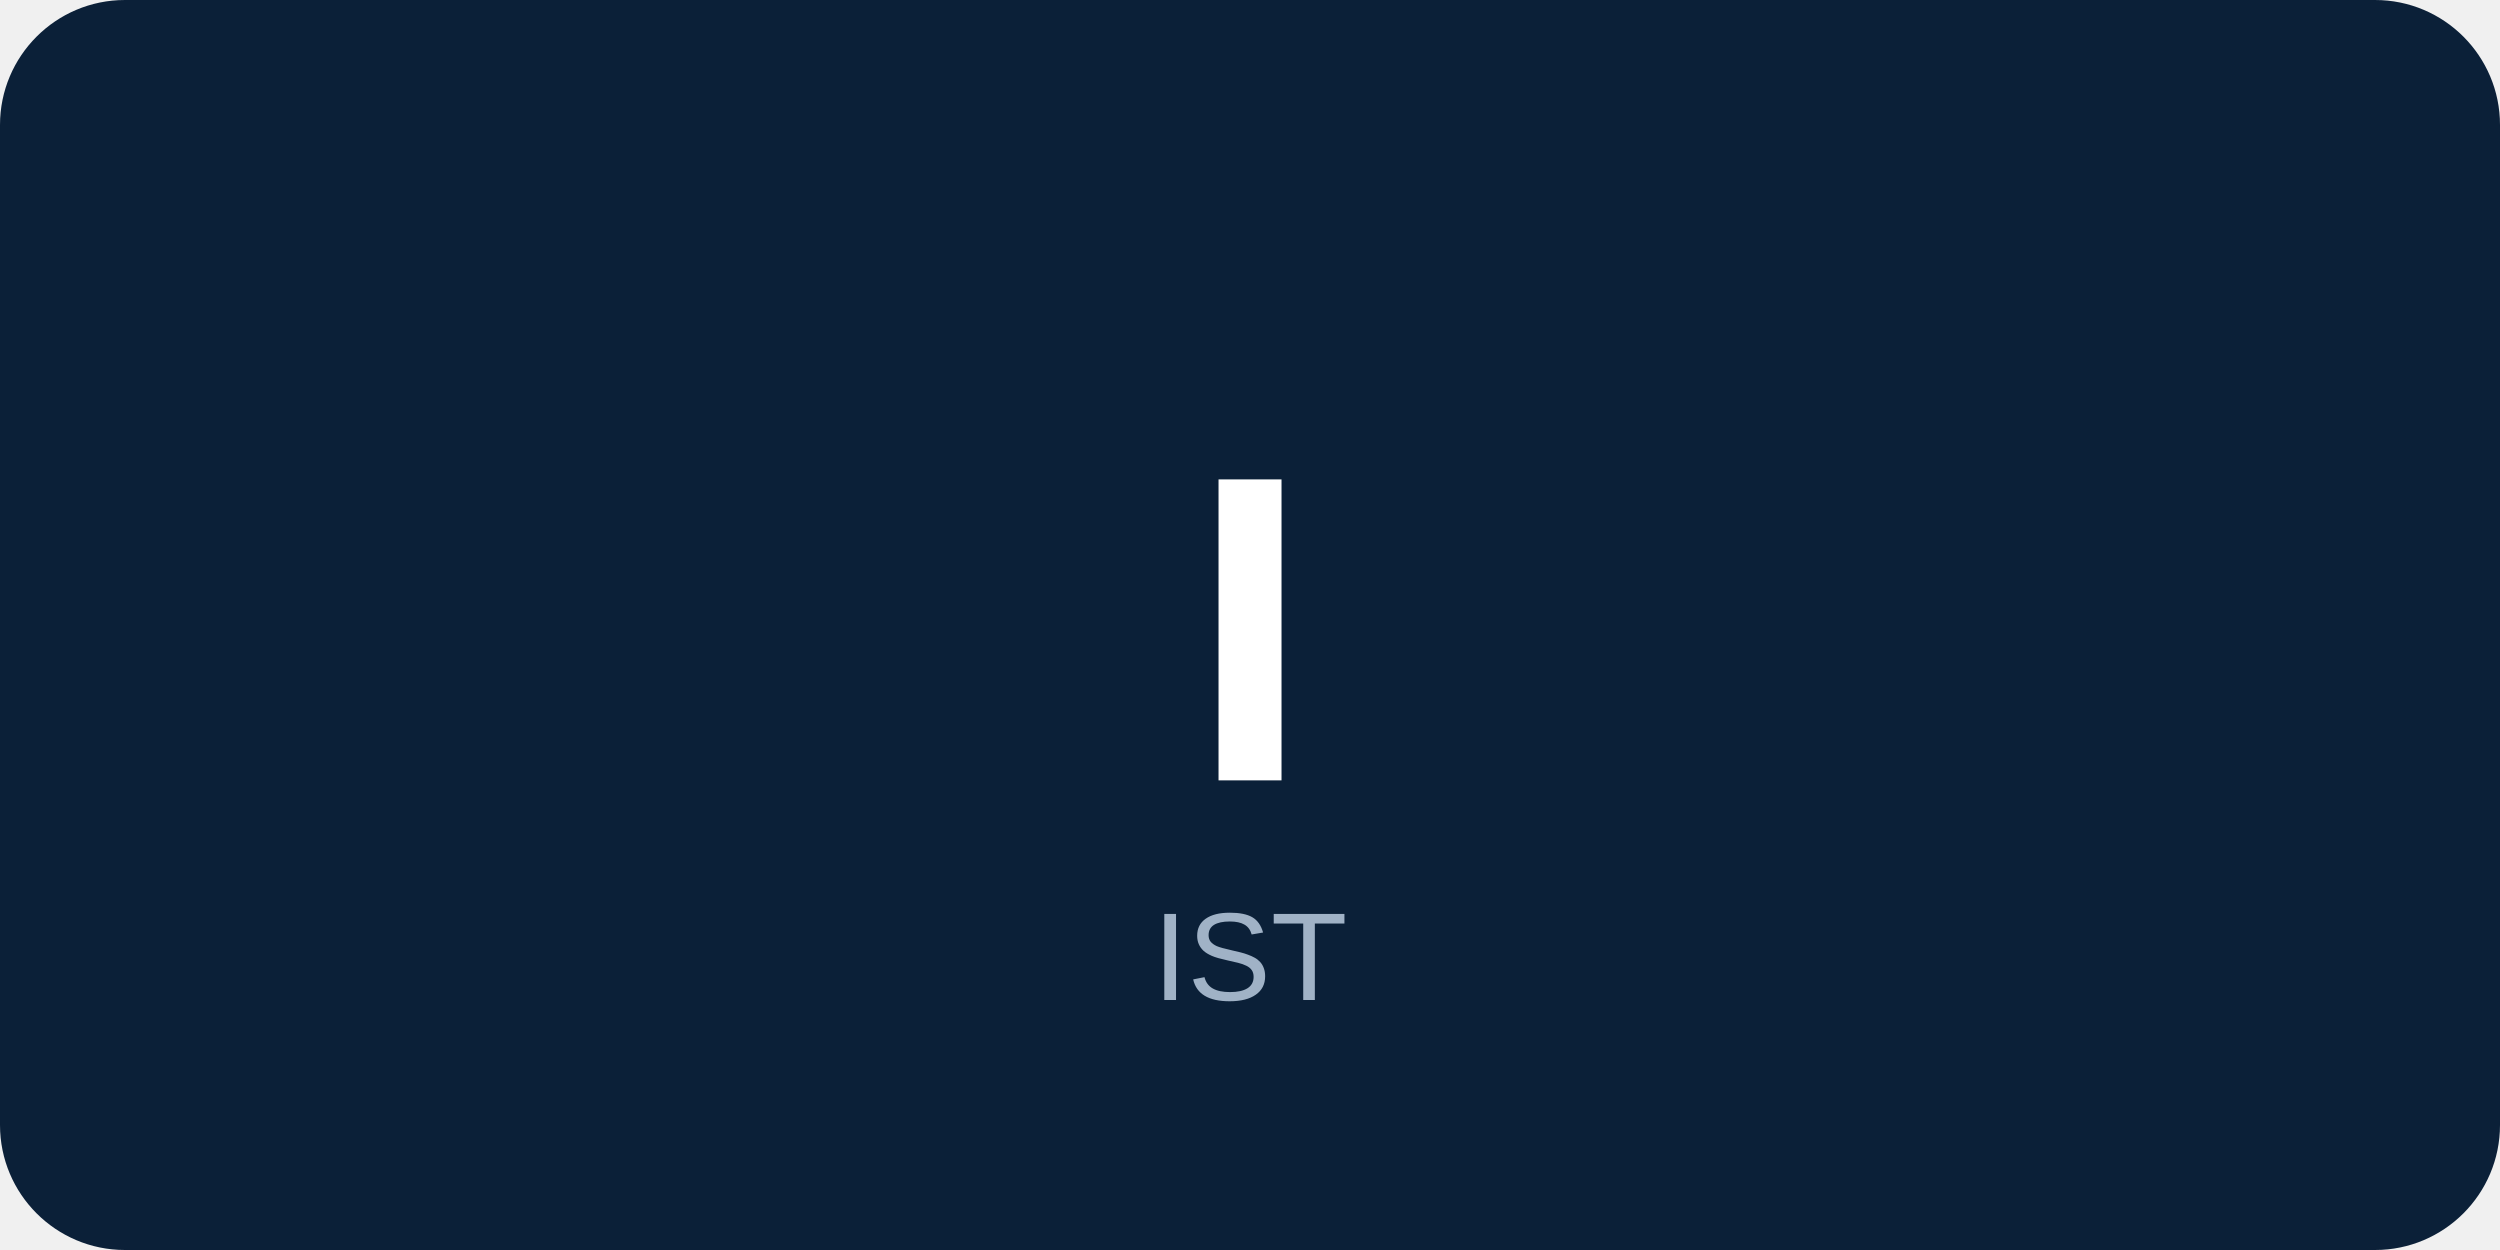
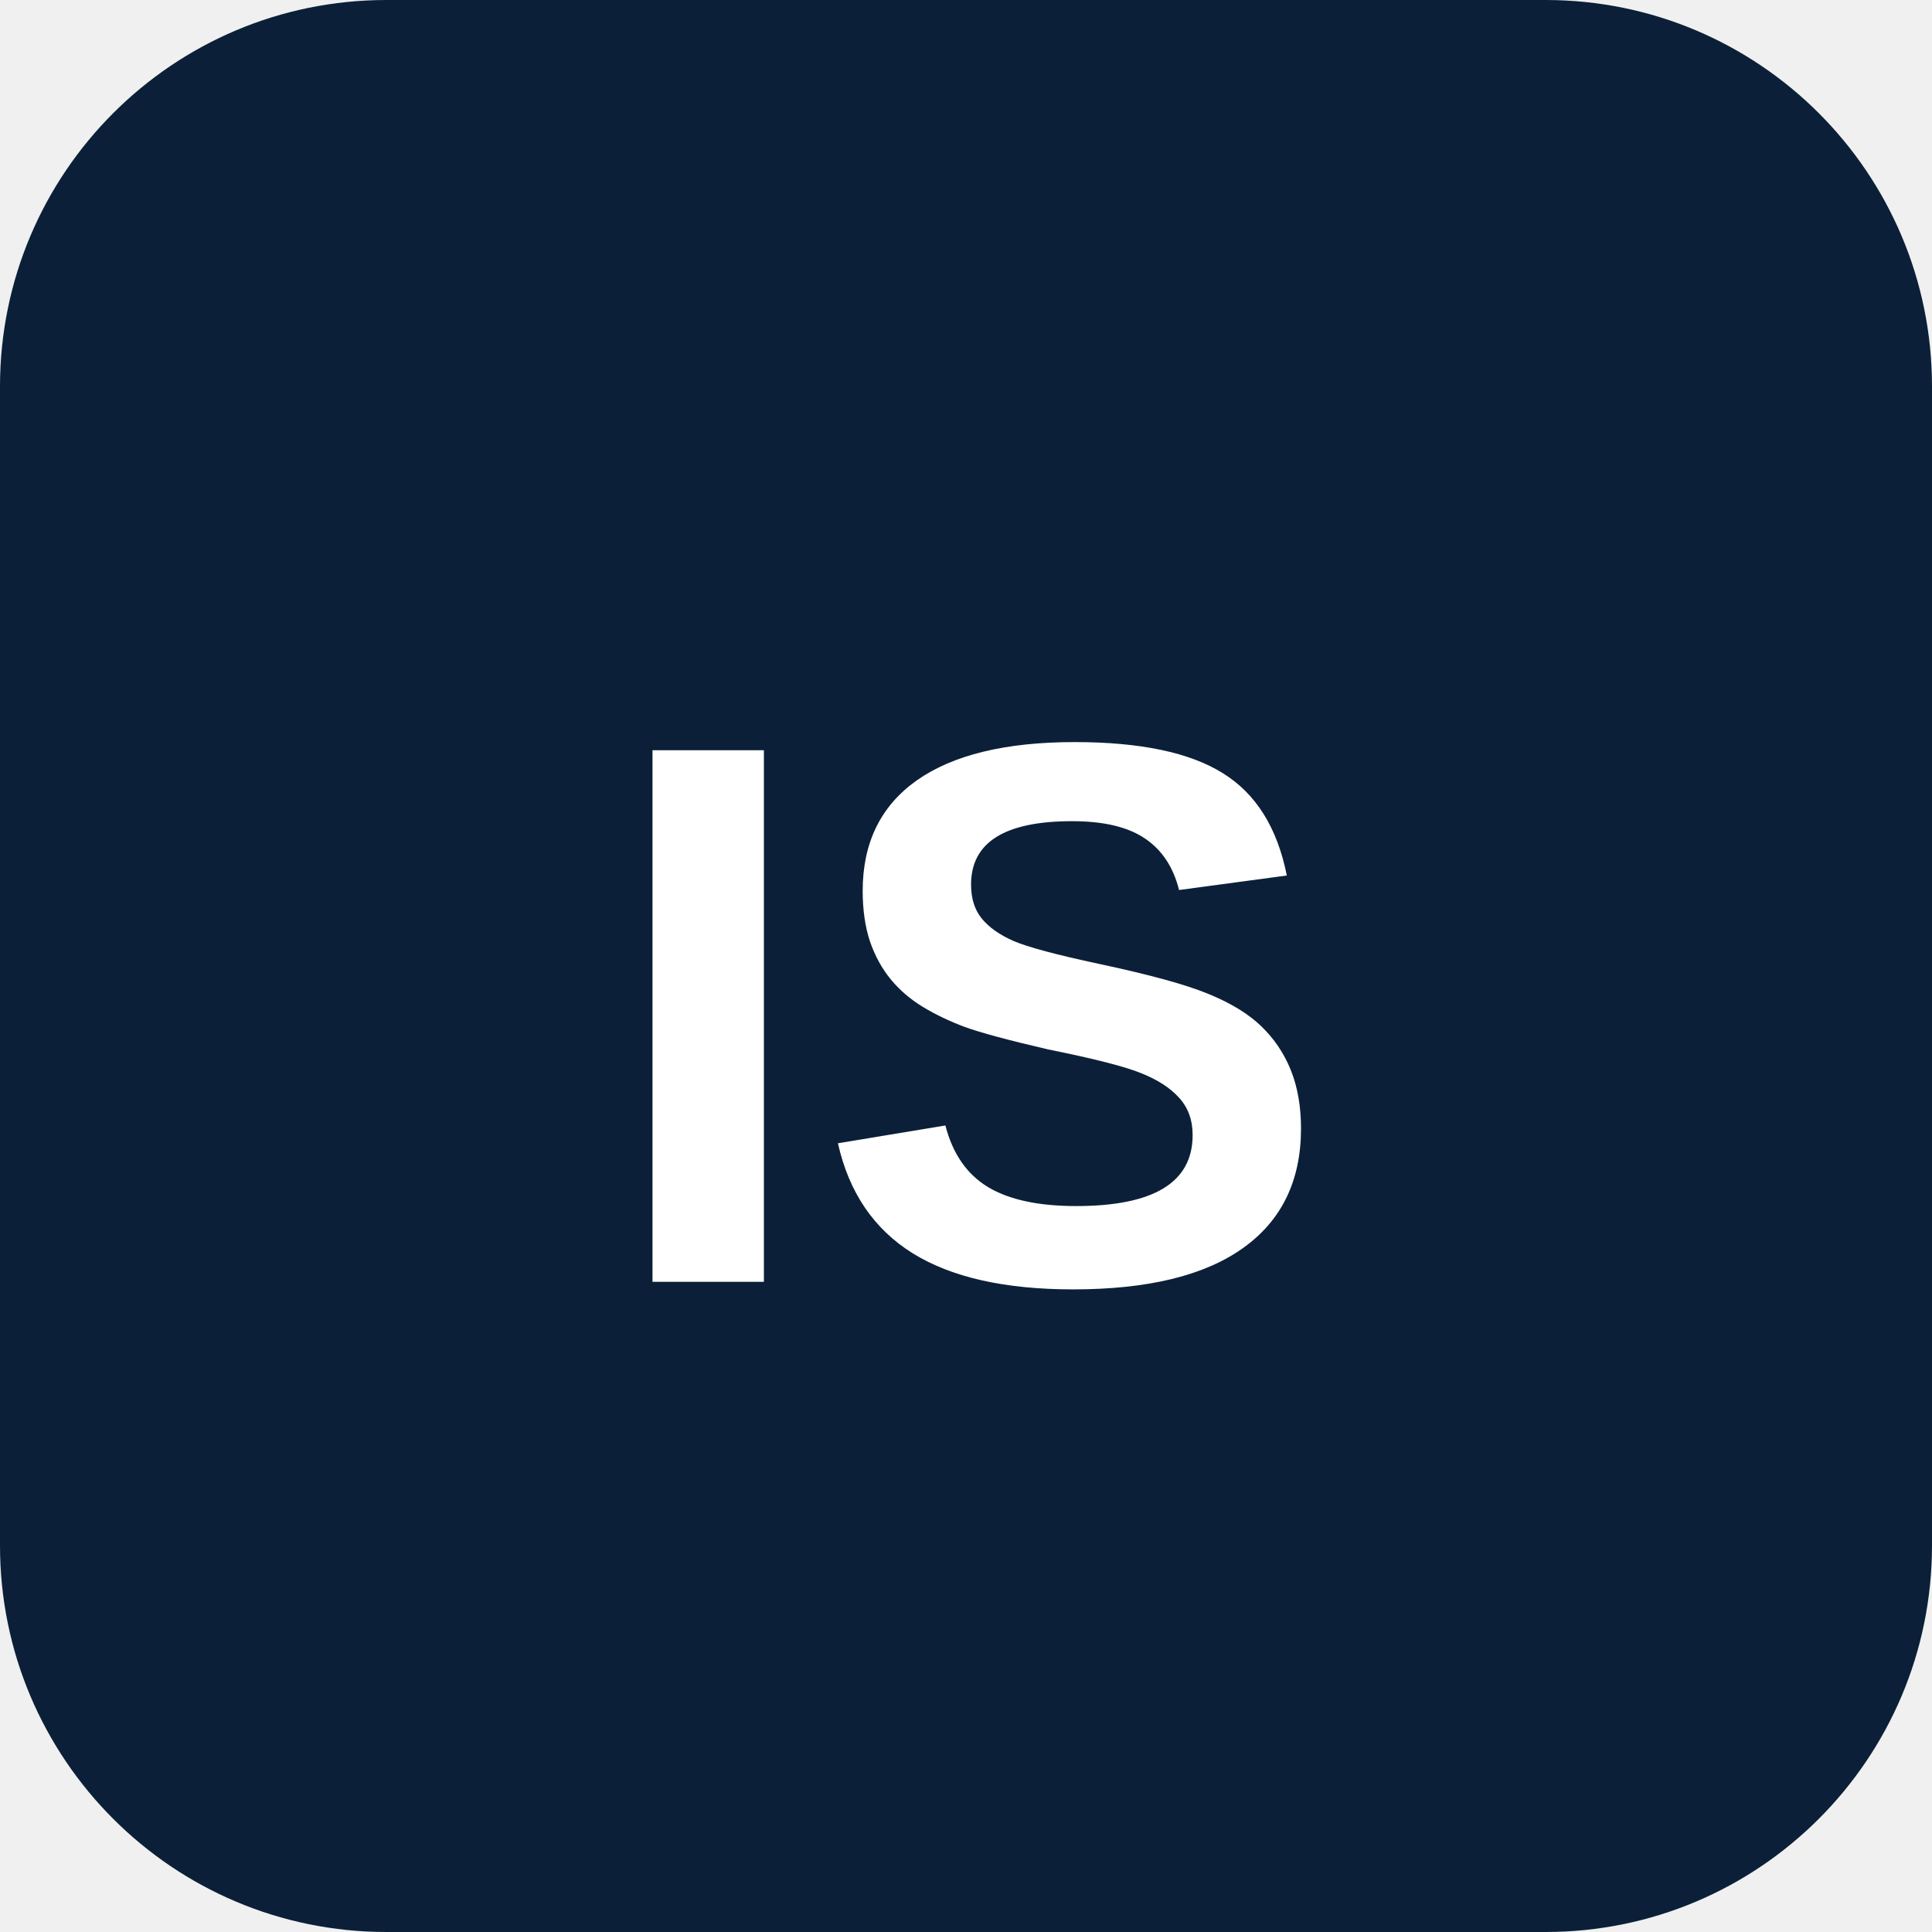
- <svg xmlns="http://www.w3.org/2000/svg" viewBox="0 0 400 200" width="400" height="200">
-   <rect width="400" height="200" rx="20" fill="#0b2038" />
-   <text x="200" y="105" font-family="Arial, sans-serif" font-size="70" font-weight="bold" fill="#ffffff" text-anchor="middle" dominant-baseline="middle">I</text>
-   <text x="200" y="160" font-family="Arial, sans-serif" font-size="20" fill="#a0b2c6" text-anchor="middle">IST</text>
+ <svg xmlns="http://www.w3.org/2000/svg" viewBox="0 0 100 100" width="100" height="100">
+   <rect width="100" height="100" rx="20" fill="#0b2038" />
+   <text x="50" y="55" font-family="Arial, sans-serif" font-size="40" font-weight="bold" fill="#ffffff" text-anchor="middle" dominant-baseline="middle">IS</text>
</svg>
